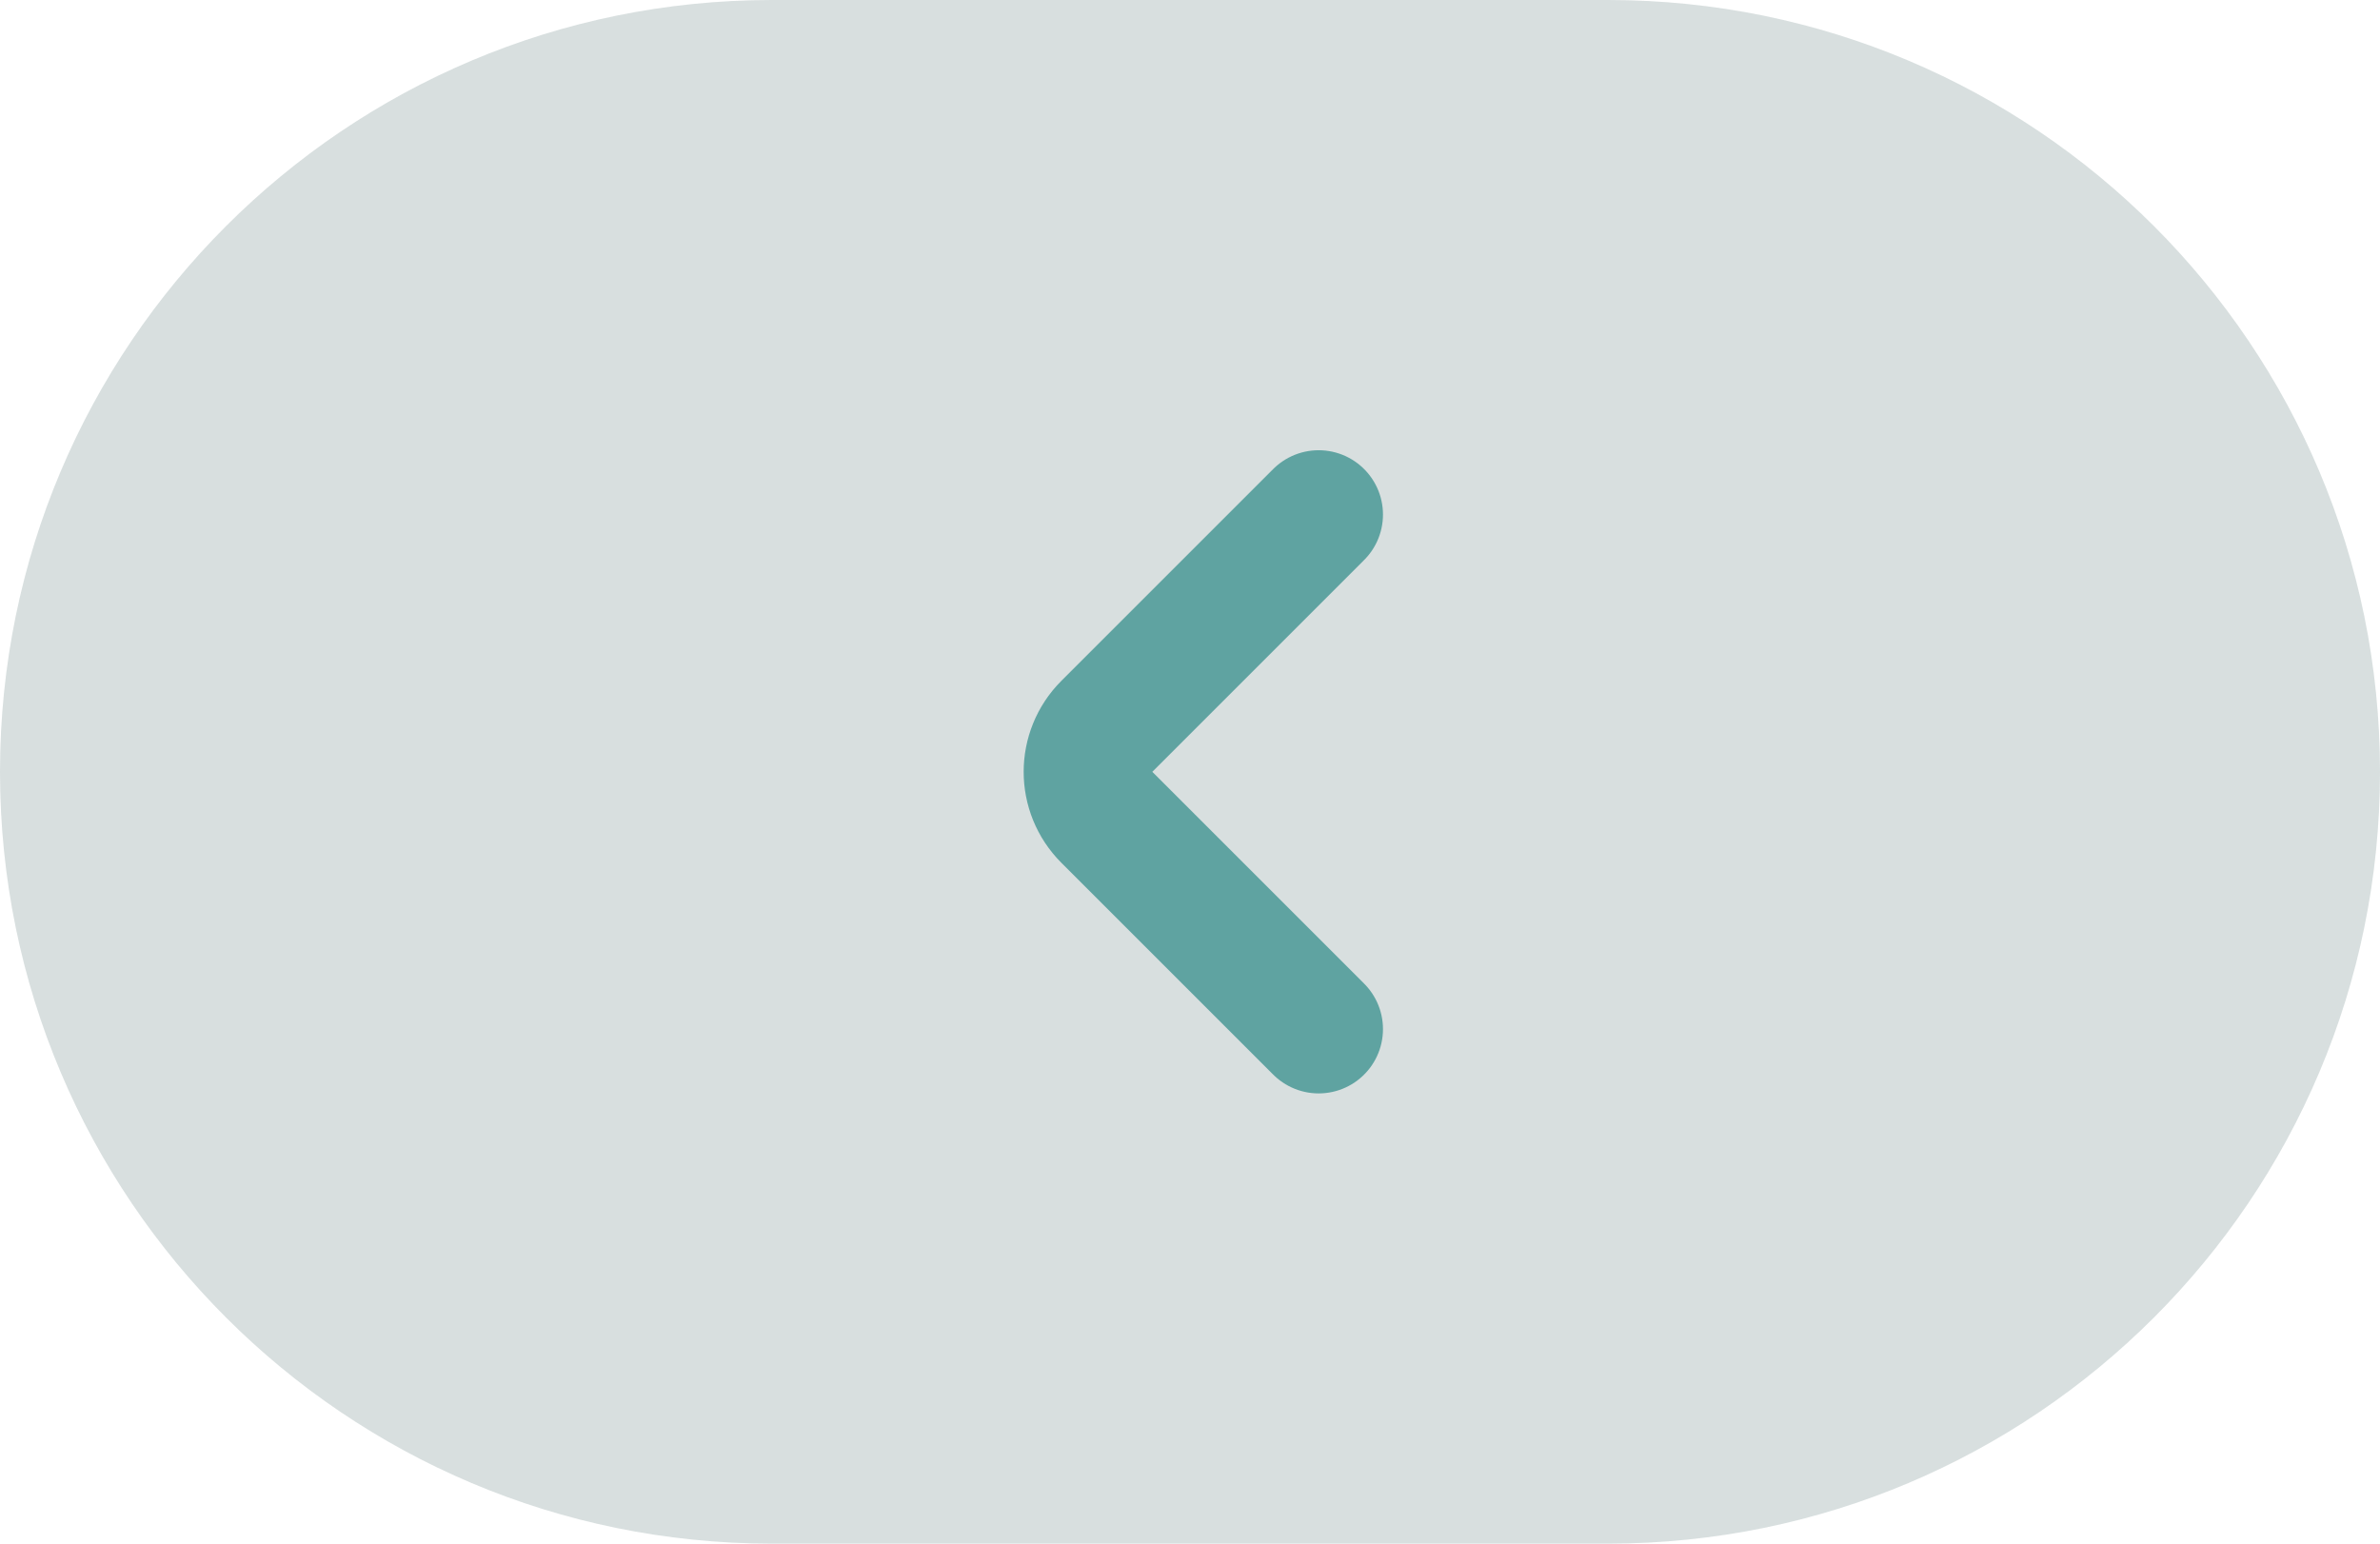
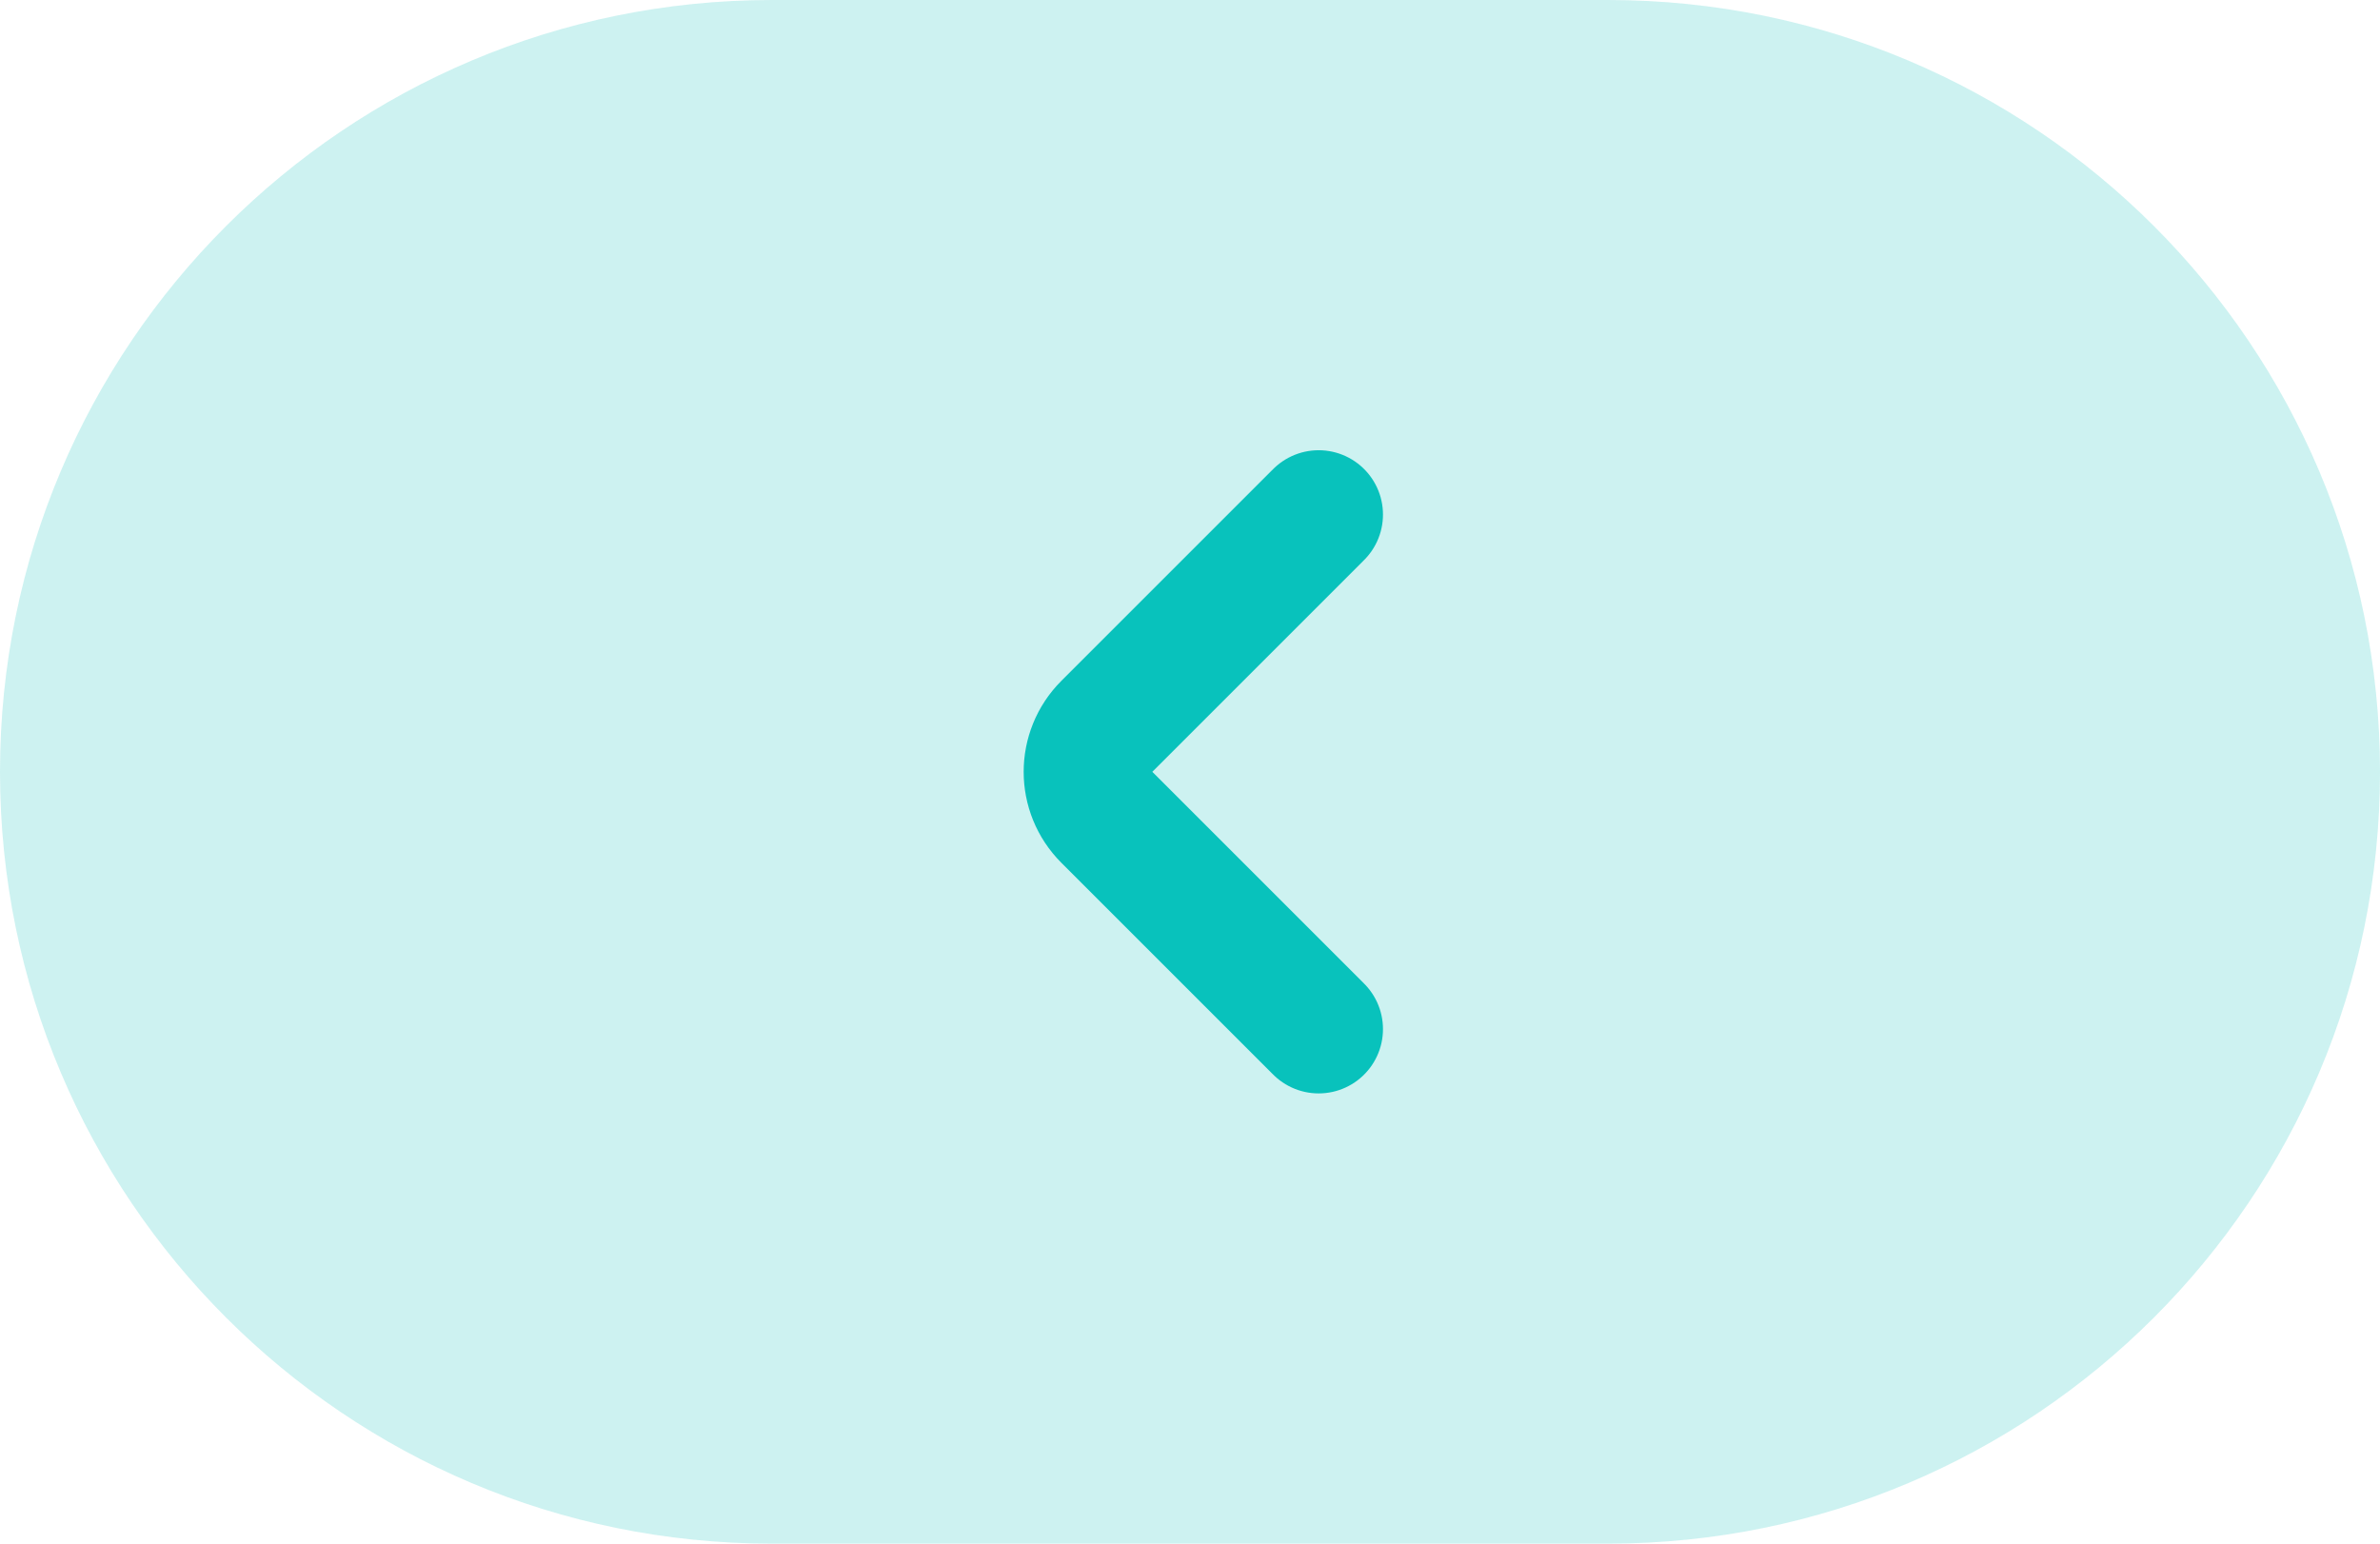
<svg xmlns="http://www.w3.org/2000/svg" preserveAspectRatio="none" overflow="visible" style="display: block;" width="74" height="48" viewBox="0 0 74 48" fill="none">
  <g id="Component 36">
-     <rect width="74" height="48" rx="24" fill="#3F6160" fill-opacity="0.2" />
-     <path id="Vector 2" d="M41 16L34.414 22.586C33.633 23.367 33.633 24.633 34.414 25.414L41 32" stroke="#5FA3A1" stroke-width="4" stroke-linecap="round" />
+     <rect width="74" height="48" rx="24" fill="#08C2BC" fill-opacity="0.2" />
+     <path id="Vector 2" d="M41 16L34.414 22.586C33.633 23.367 33.633 24.633 34.414 25.414L41 32" stroke="#08C2BC" stroke-width="4" stroke-linecap="round" />
  </g>
</svg>
